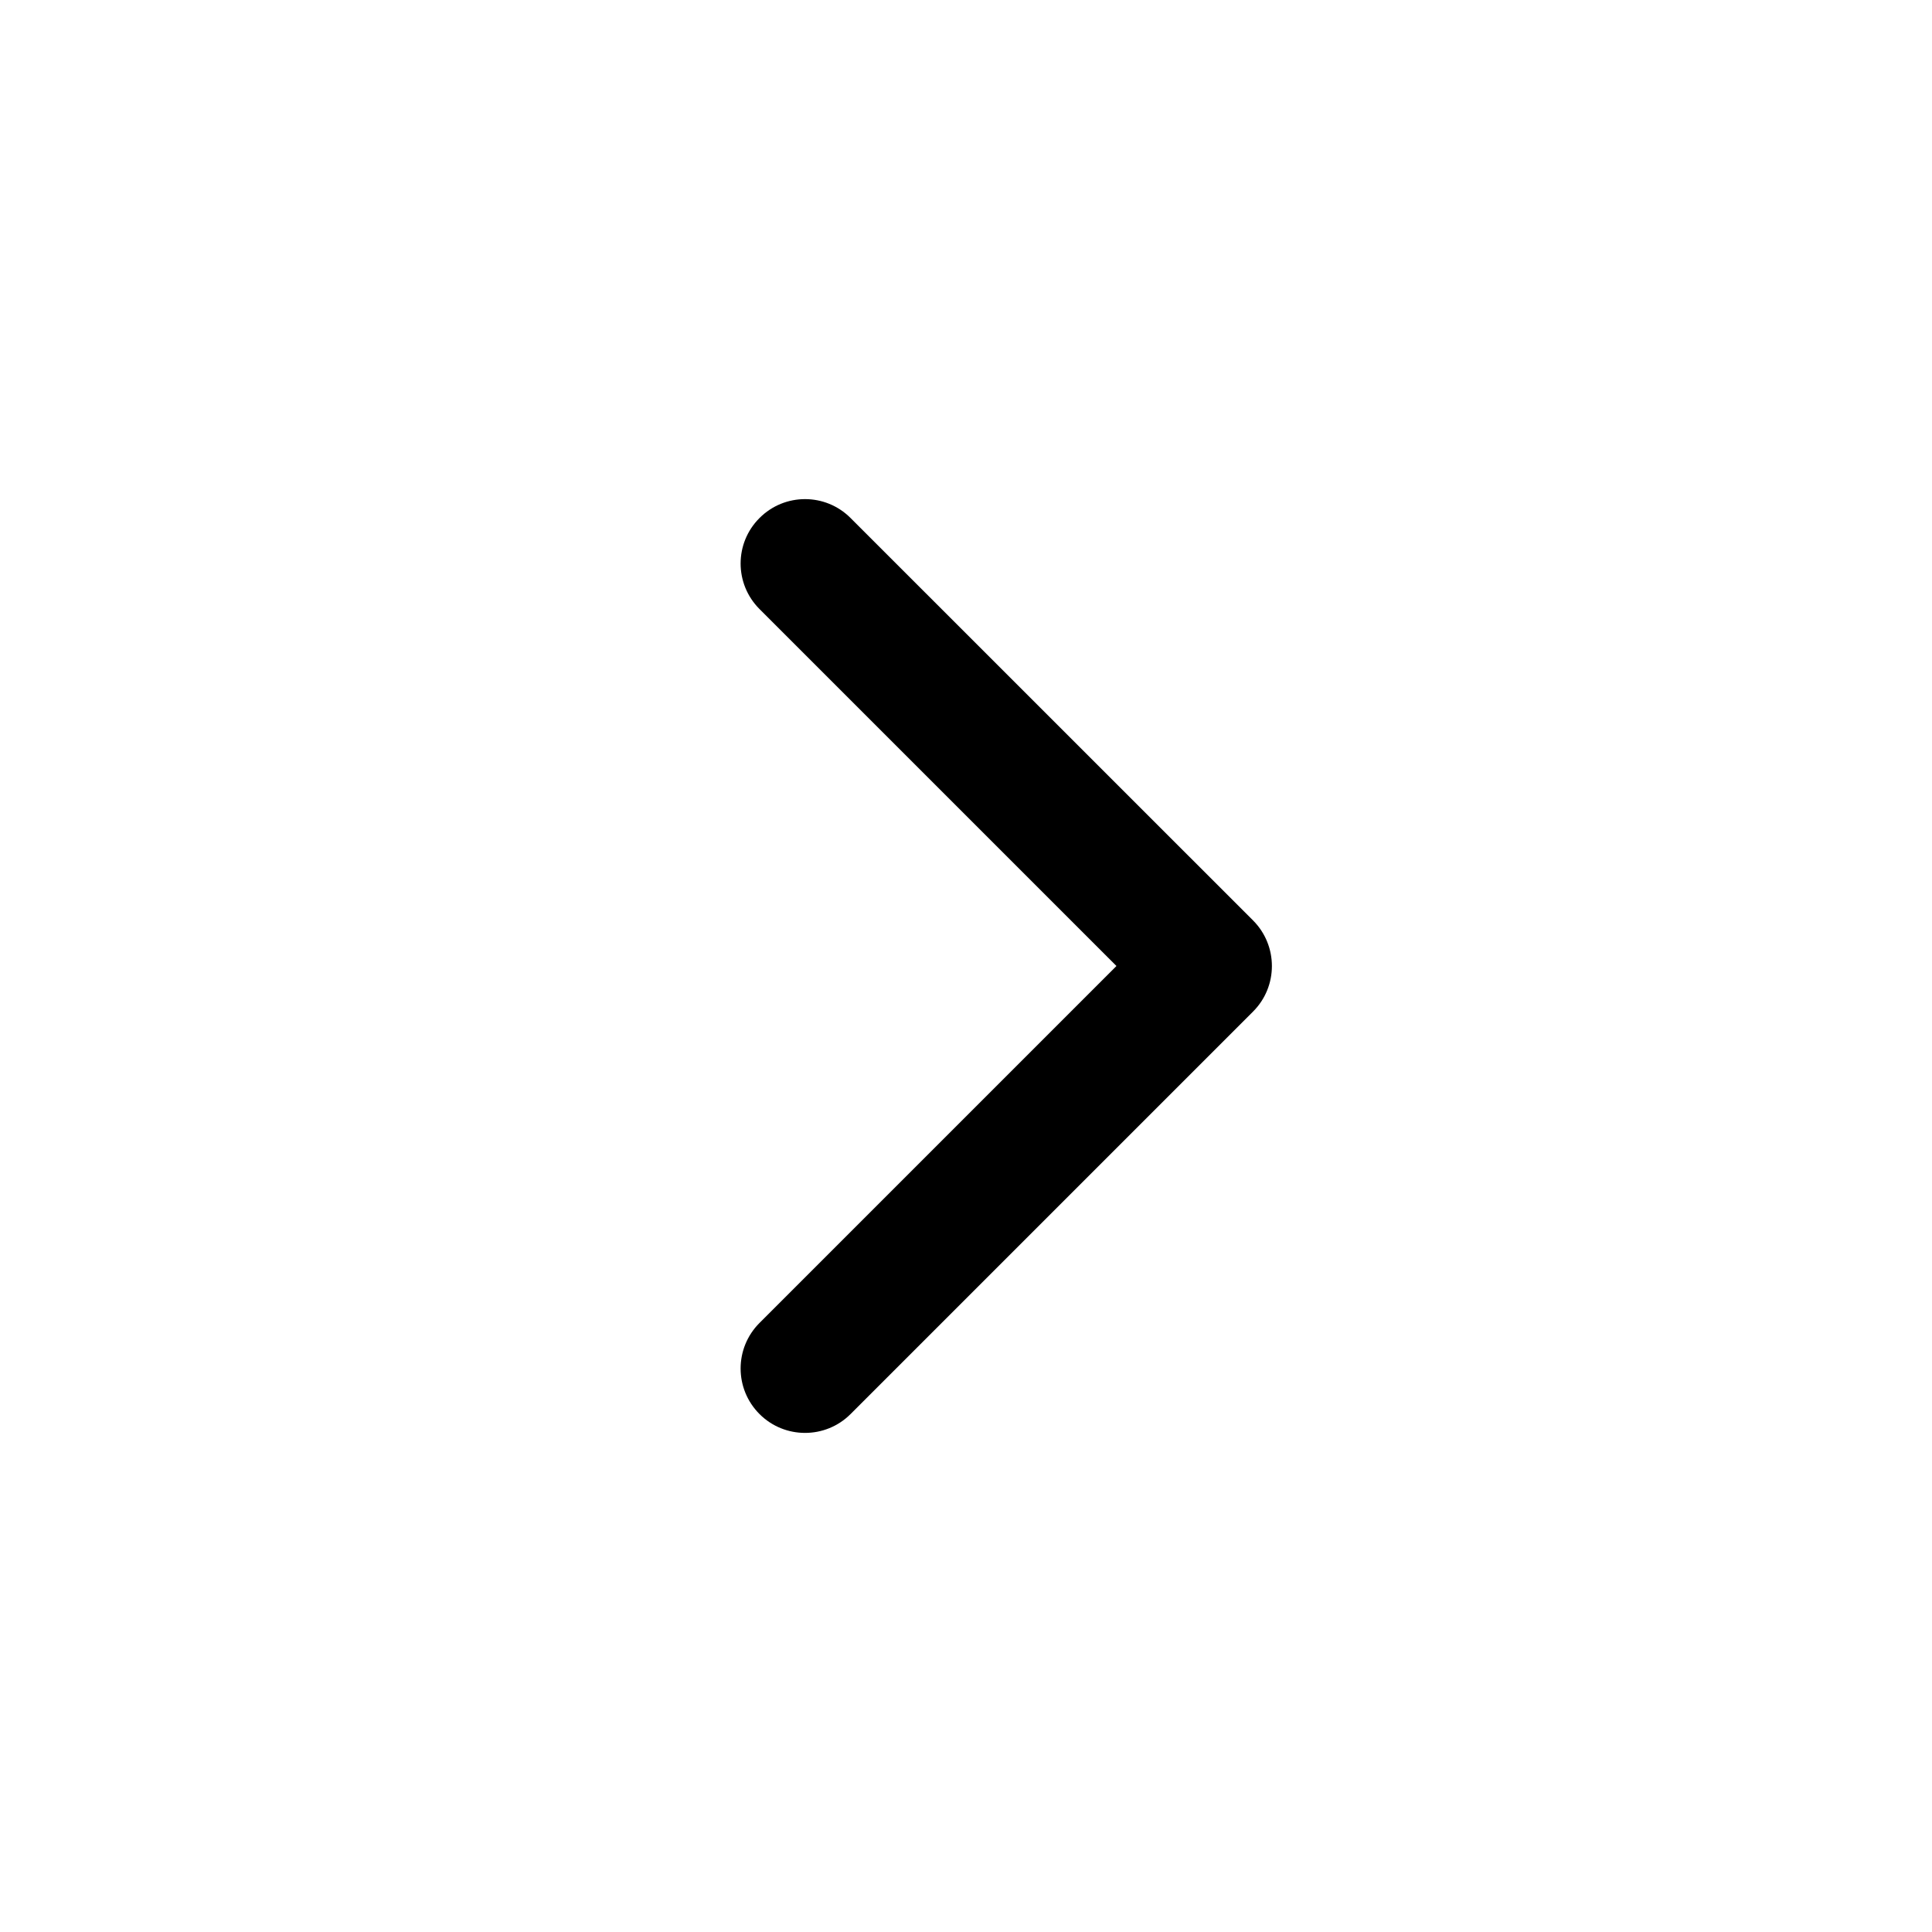
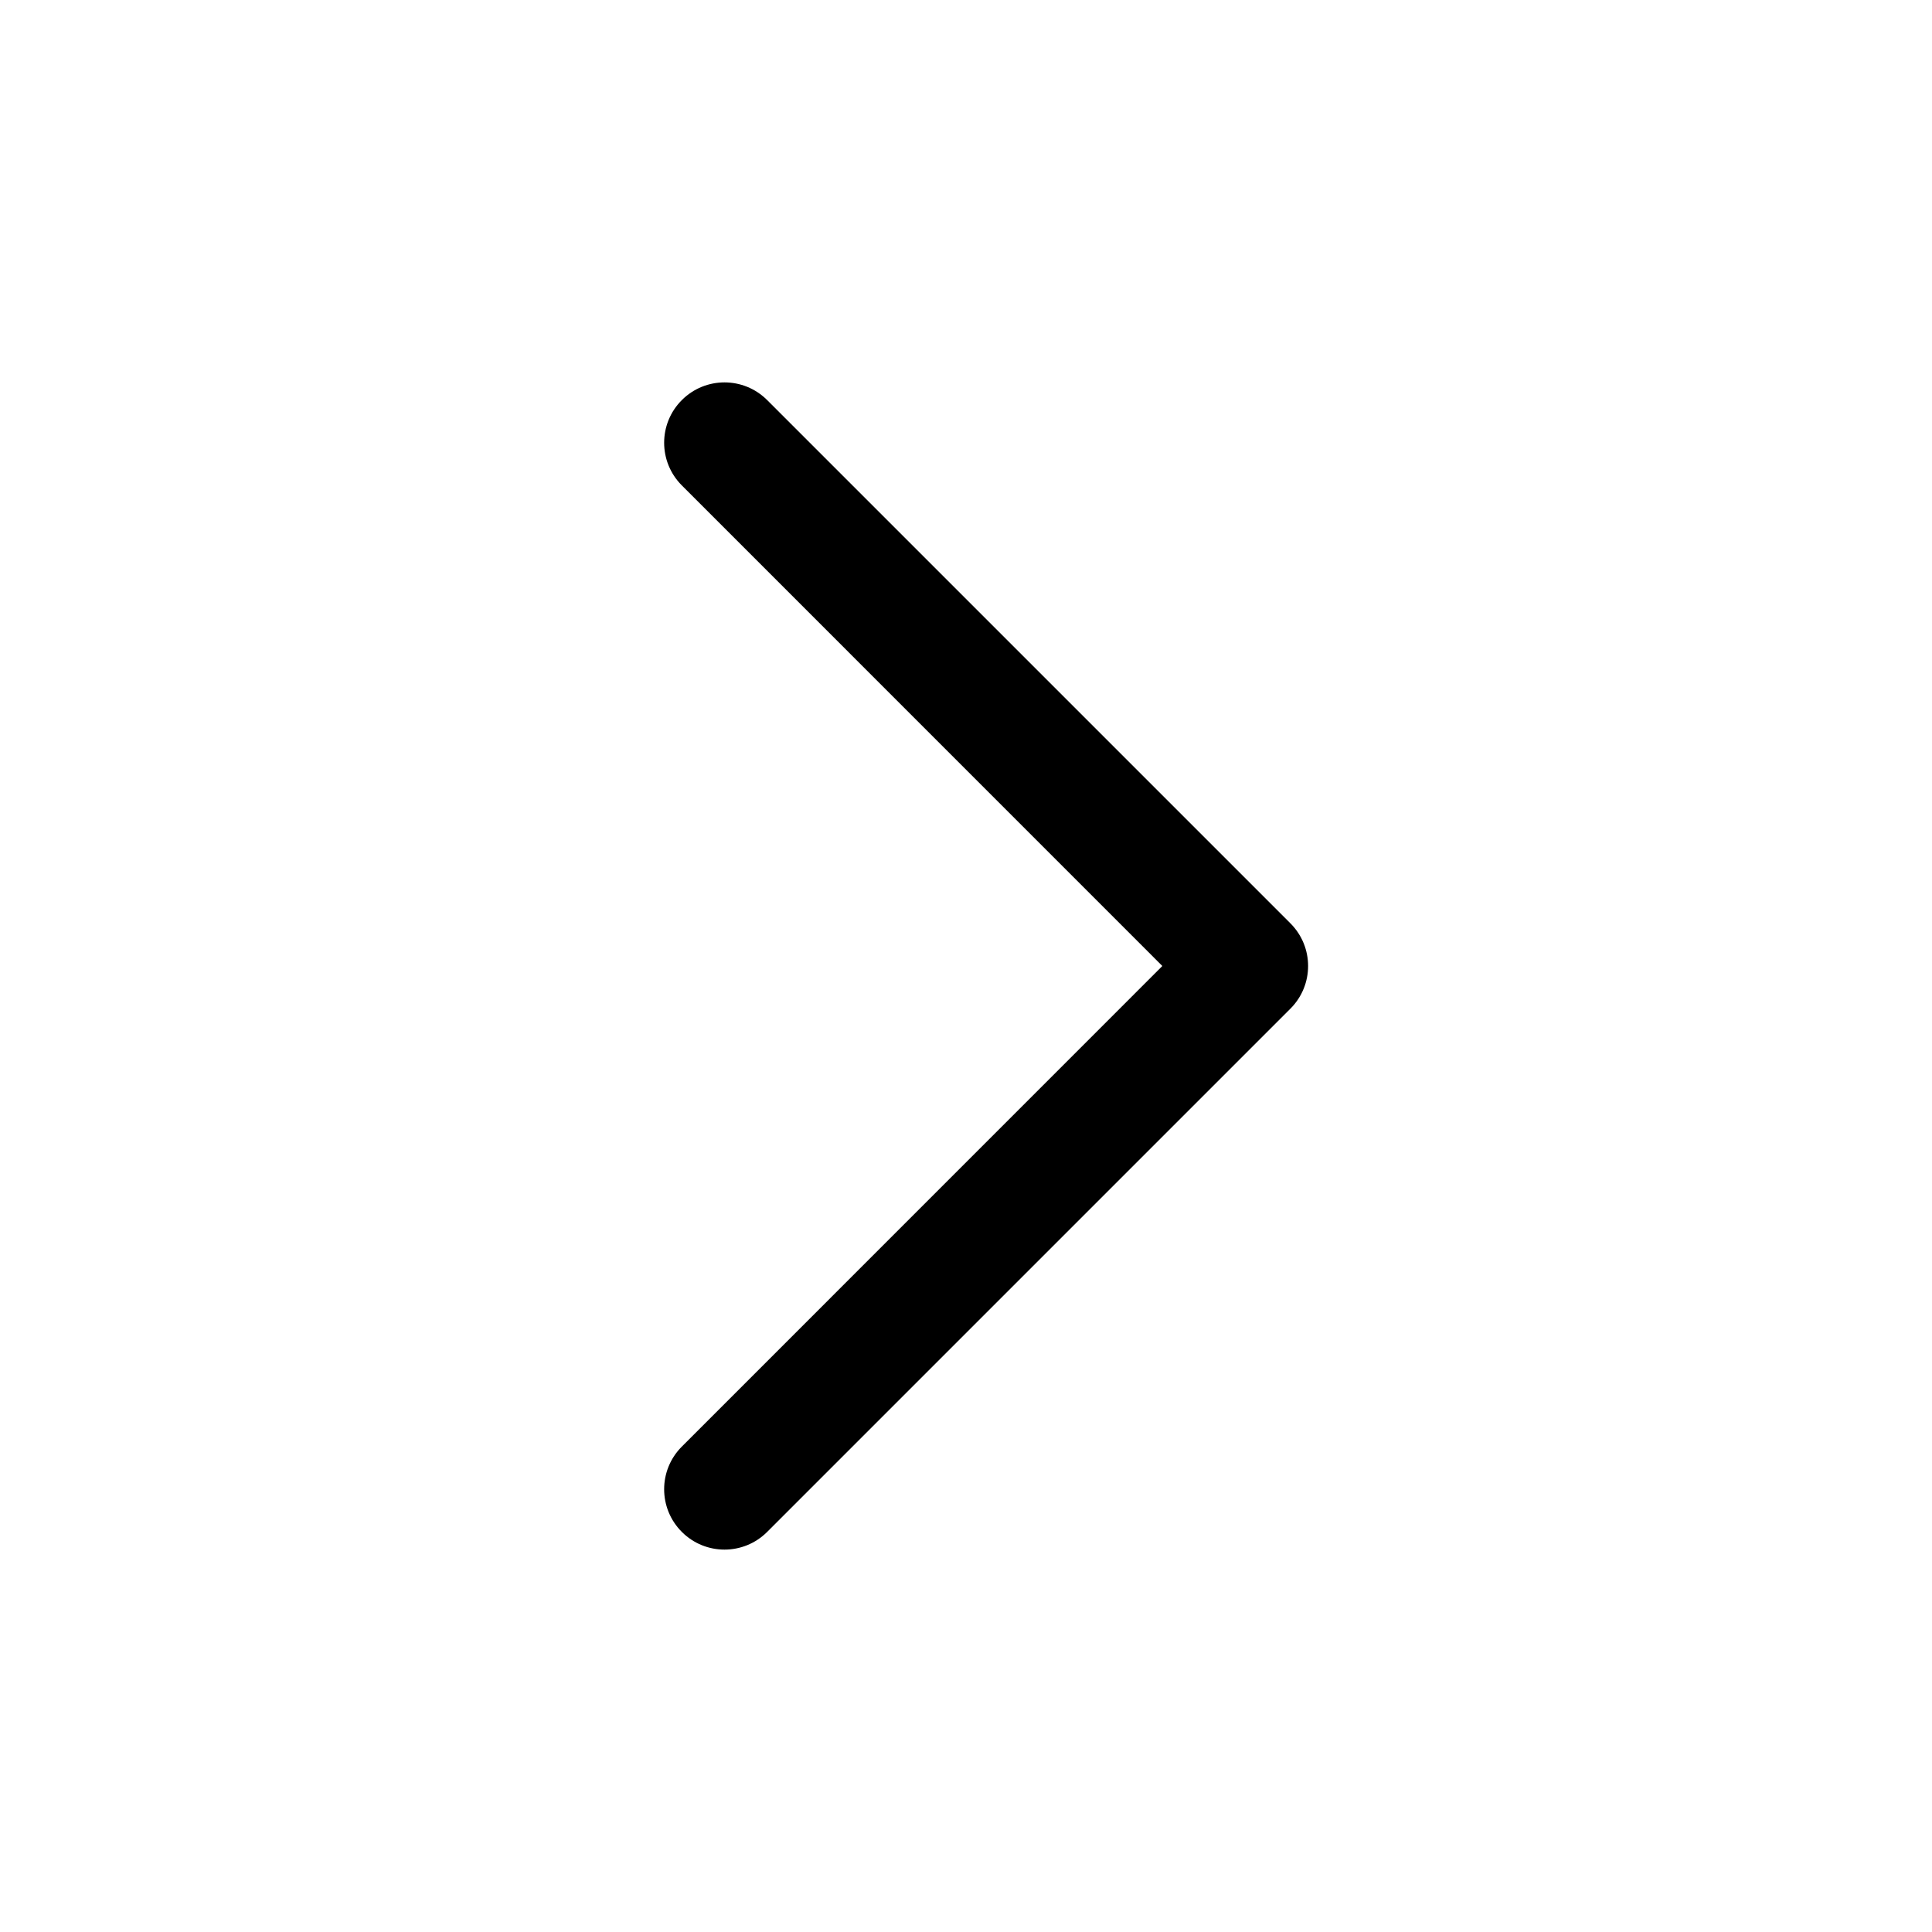
<svg xmlns="http://www.w3.org/2000/svg" width="24" height="24" viewBox="0 0 24 24" fill="none" data-karrot-ui-icon="true">
-   <path fill-rule="evenodd" clip-rule="evenodd" d="M9.435 6.435C9.747 6.122 10.254 6.122 10.566 6.435L15.566 11.434C15.878 11.747 15.878 12.254 15.566 12.566L10.566 17.566C10.254 17.878 9.747 17.878 9.435 17.566C9.122 17.253 9.122 16.747 9.435 16.434L13.869 12L9.435 7.566C9.122 7.253 9.122 6.747 9.435 6.435Z" fill="currentColor" />
+   <path fill-rule="evenodd" clip-rule="evenodd" d="M8.47 4.97C8.763 4.677 9.237 4.677 9.53 4.97L16.03 11.47C16.323 11.763 16.323 12.237 16.03 12.53L9.53 19.03C9.237 19.323 8.763 19.323 8.47 19.03C8.177 18.737 8.177 18.263 8.47 17.97L14.439 12L8.47 6.03C8.177 5.737 8.177 5.263 8.47 4.97Z" fill="currentColor" />
</svg>
